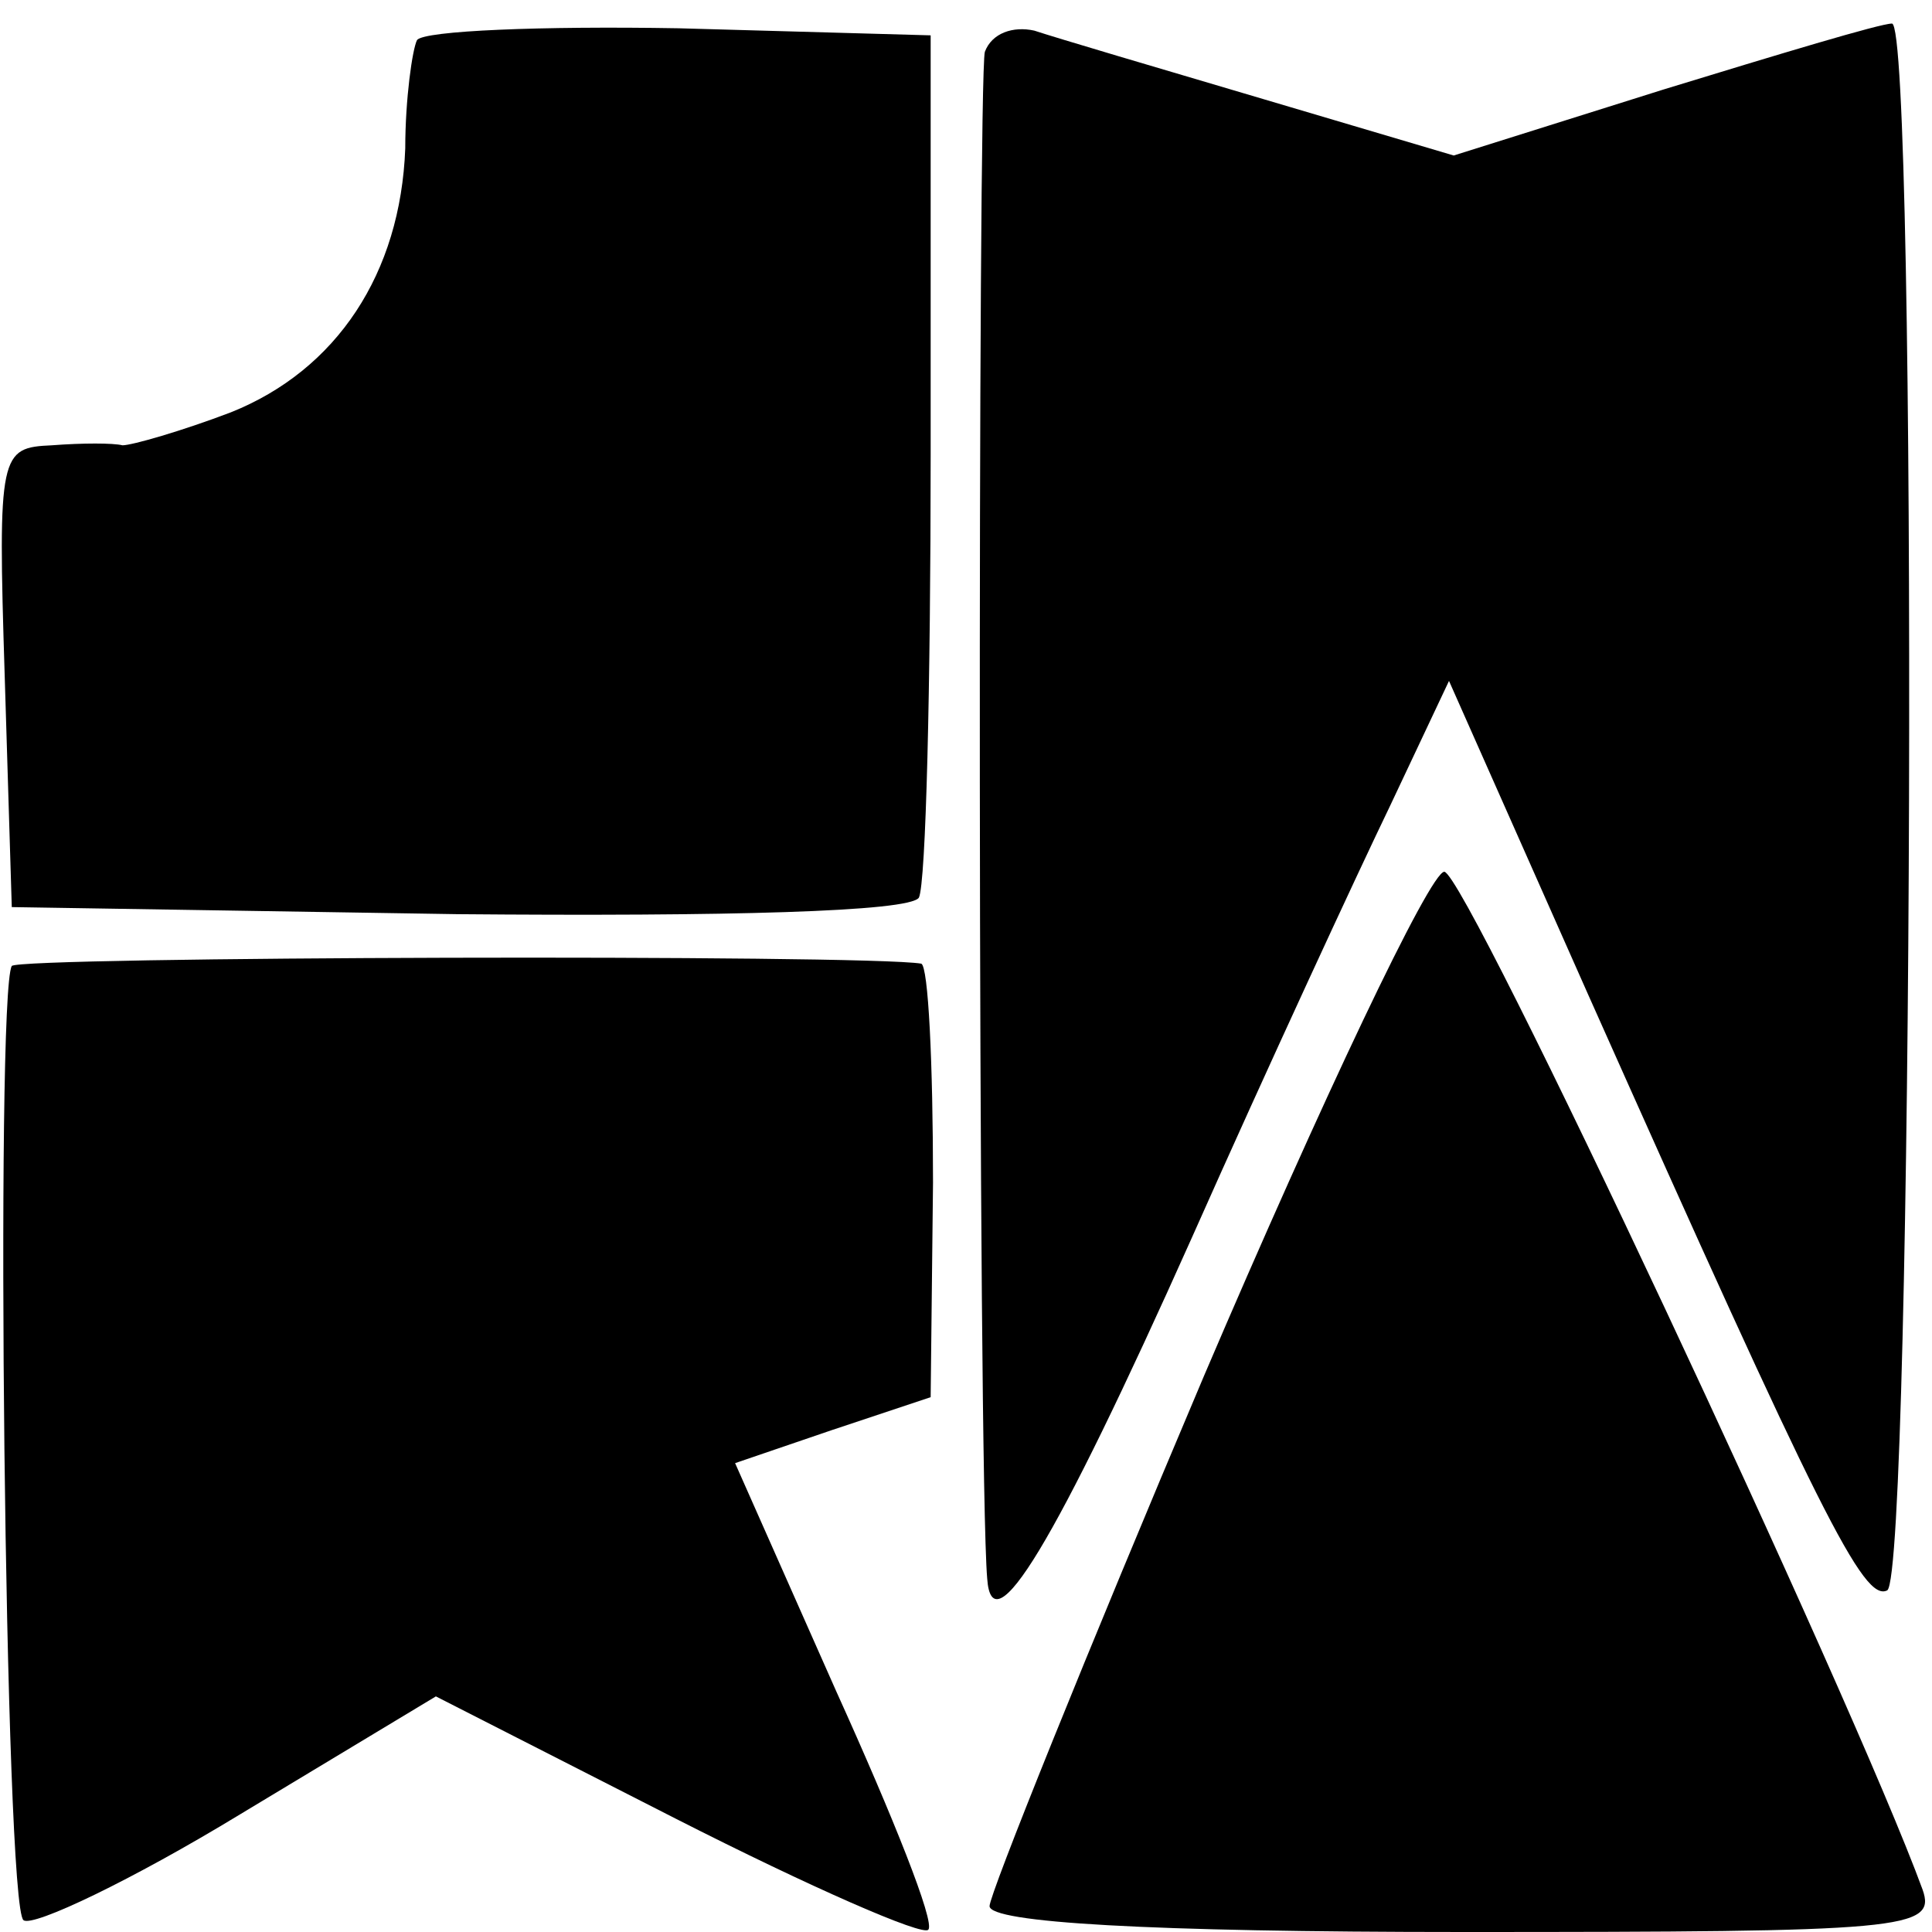
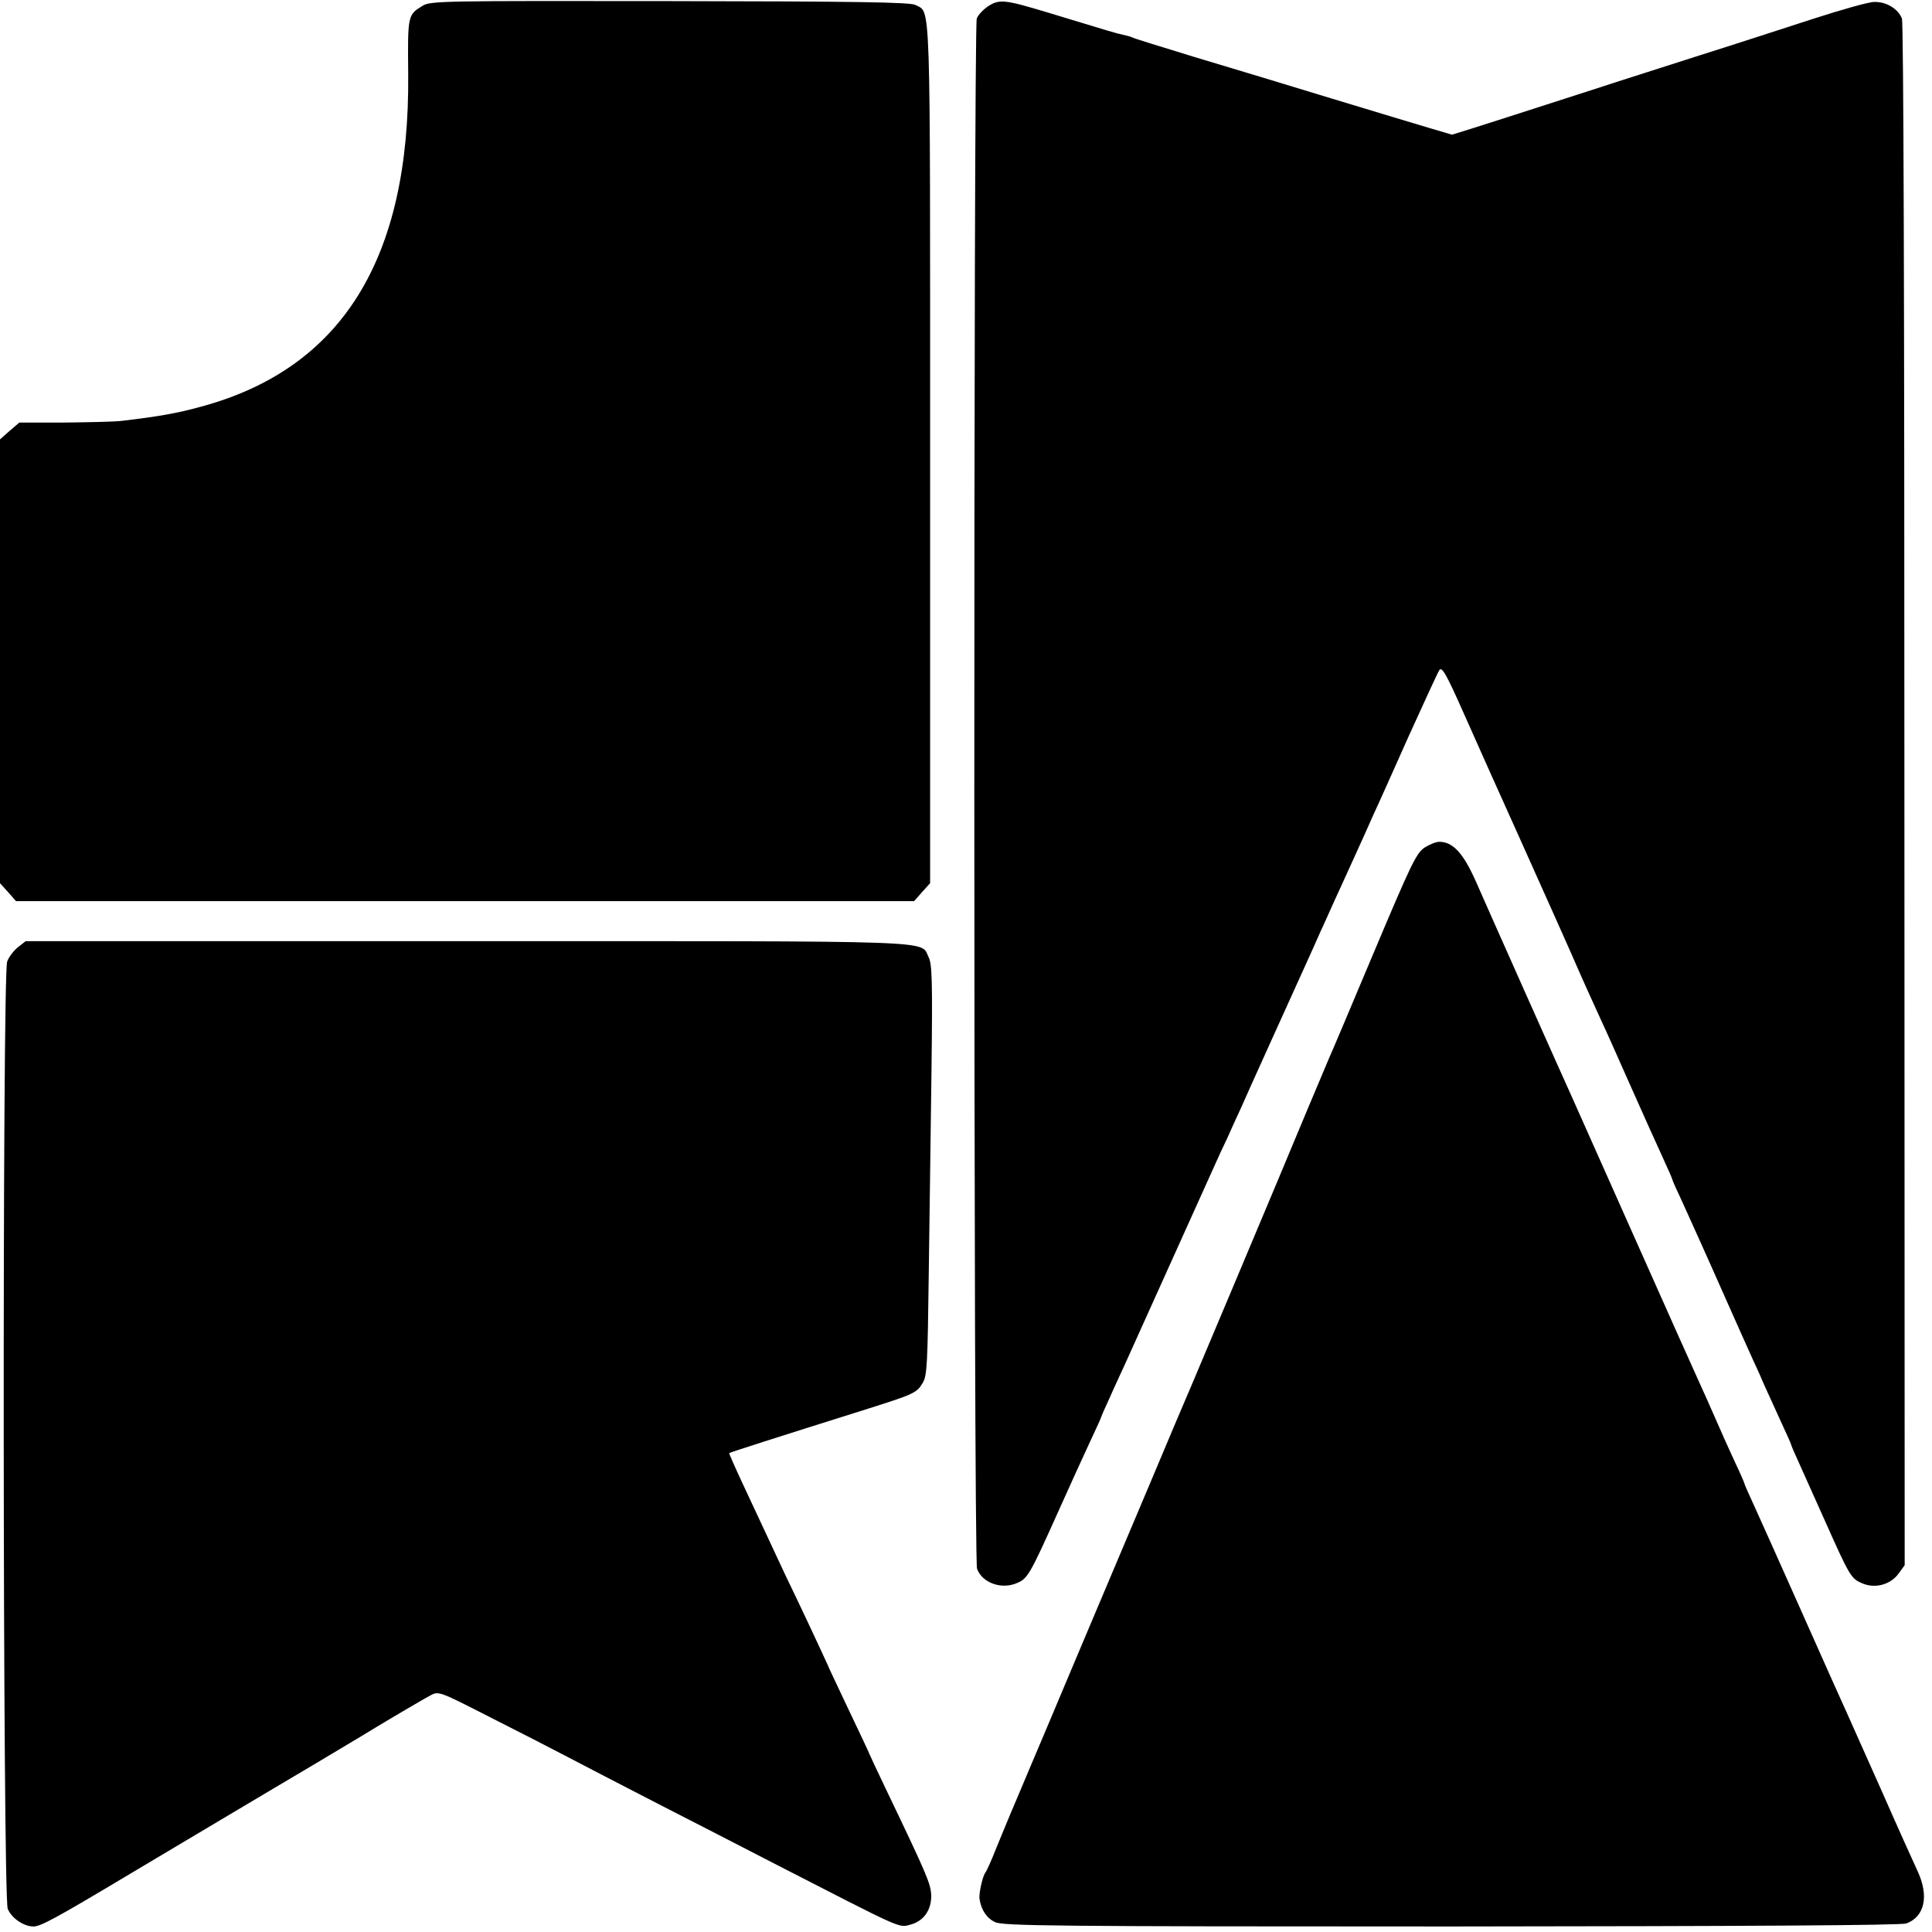
- <svg xmlns="http://www.w3.org/2000/svg" version="1.0" width="82pt" height="82pt" viewBox="0 0 82 82" preserveAspectRatio="xMidYMid meet">
-   <g transform="translate(0,82) scale(0.1,-0.1)" fill="#000000" stroke="none">
-     <path d="M177 803 c-2 -4 -5 -25 -5 -46 -2 -53 -29 -94 -74 -112 -21 -8 -42 -14 -46 -14 -4 1 -17 1 -30 0 -22 -1 -23 -3 -20 -98 l3 -98 189 -3 c114 -1 192 1 196 7 3 6 5 90 5 188 l0 178 -107 3 c-58 1 -108 -1 -111 -5z" />
-     <path d="M418 798 c-3 -11 -3 -601 1 -648 2 -29 28 13 87 145 32 72 70 154 84 183 l25 53 59 -133 c99 -222 117 -258 127 -253 11 7 13 665 2 665 -5 0 -48 -13 -97 -28 l-89 -28 -81 24 c-44 13 -88 26 -97 29 -9 2 -18 -1 -21 -9z" />
-     <path d="M511 236 c-50 -118 -91 -220 -91 -225 0 -7 67 -11 201 -11 187 0 201 1 195 18 -30 82 -194 432 -203 432 -6 0 -52 -97 -102 -214z" />
-     <path d="M5 410 c-7 -12 -3 -400 5 -405 4 -3 46 17 92 45 l83 50 102 -52 c57 -29 105 -50 107 -47 3 3 -15 48 -39 101 l-43 97 41 14 42 14 1 91 c0 51 -2 92 -5 93 -24 4 -384 3 -386 -1z" />
+ <svg xmlns="http://www.w3.org/2000/svg" version="1.0" width="700pt" height="700pt" viewBox="0 0 700 700" preserveAspectRatio="xMidYMid meet">
+   <g transform="translate(0,700) scale(0.1,-0.1)" fill="#000000" stroke="none">
+     <path d="M1531 6979 c-54 -33 -54 -34 -52 -249 6 -669 -241 -1065 -749 -1203 -86 -24 -155 -36 -290 -52 -25 -3 -118 -5 -208 -6 l-162 0 -35 -30 -35 -31 0 -804 0 -804 29 -32 29 -33 1627 0 1627 0 29 33 29 32 0 1556 c0 1688 3 1595 -53 1626 -17 10 -213 13 -889 14 -822 1 -868 1 -897 -17z" />
+     <path d="M3581 6978 c-18 -12 -37 -32 -42 -45 -12 -33 -12 -5584 1 -5617 19 -51 88 -76 144 -52 39 16 47 29 151 261 37 83 87 192 111 244 24 51 44 95 44 97 0 2 13 32 29 66 15 35 41 90 56 123 35 78 301 667 327 725 11 25 31 68 44 95 12 28 35 77 50 110 23 53 170 377 237 525 14 30 35 78 47 105 13 28 36 79 52 115 17 36 49 108 73 160 24 52 56 124 72 160 17 36 74 164 128 285 55 121 104 228 110 237 9 14 25 -13 90 -160 43 -97 132 -296 198 -442 154 -344 149 -332 190 -425 36 -83 72 -163 112 -250 13 -27 59 -131 103 -230 44 -99 96 -215 116 -258 20 -43 36 -80 36 -83 0 -2 15 -36 34 -76 18 -40 80 -176 136 -303 56 -126 112 -252 125 -280 13 -27 30 -66 38 -85 9 -19 34 -75 56 -123 23 -49 41 -90 41 -92 0 -3 14 -35 31 -72 17 -38 58 -129 91 -203 90 -202 95 -210 136 -227 47 -20 103 -4 132 37 l21 29 -1 2789 c0 1792 -3 2799 -9 2815 -14 35 -56 61 -100 60 -20 0 -119 -28 -221 -61 -102 -33 -286 -93 -410 -132 -124 -40 -295 -94 -380 -122 -322 -104 -367 -118 -442 -142 l-77 -24 -78 23 c-43 13 -204 61 -358 108 -154 47 -378 115 -499 151 -120 37 -222 68 -225 71 -4 2 -18 6 -32 9 -24 5 -41 10 -274 81 -153 46 -173 49 -214 23z" />
+     <path d="M5160 3928 c-29 -20 -50 -65 -182 -378 -82 -195 -155 -368 -163 -385 -7 -16 -42 -100 -78 -185 -89 -215 -465 -1108 -482 -1145 -12 -29 -109 -259 -285 -675 -45 -107 -88 -208 -95 -225 -7 -16 -43 -102 -80 -190 -37 -88 -88 -207 -112 -265 -25 -58 -58 -139 -75 -180 -16 -41 -33 -79 -38 -85 -10 -13 -24 -76 -21 -95 6 -40 26 -70 56 -84 29 -14 203 -16 1653 -16 1067 1 1630 4 1649 11 66 24 83 99 41 189 -14 30 -74 163 -132 295 -59 132 -115 258 -125 280 -10 22 -83 184 -161 360 -78 176 -158 353 -176 393 -19 41 -34 75 -34 78 0 2 -16 39 -36 81 -20 43 -51 112 -69 154 -18 41 -44 100 -58 130 -14 30 -118 263 -232 519 -114 256 -215 483 -225 505 -40 88 -311 696 -352 790 -46 104 -84 145 -133 145 -12 0 -37 -10 -55 -22z" />
+     <path d="M65 3568 c-15 -12 -33 -35 -39 -52 -18 -46 -16 -3388 2 -3432 14 -34 58 -64 93 -64 26 0 80 29 349 190 216 129 481 286 521 310 23 13 281 167 319 190 83 51 231 138 253 149 26 14 35 10 209 -79 101 -51 228 -116 283 -145 55 -29 204 -106 330 -171 127 -65 320 -164 430 -221 452 -232 441 -228 481 -217 50 12 79 53 78 107 -2 42 -13 69 -160 376 -35 73 -64 135 -64 136 0 2 -34 74 -75 160 -41 87 -75 158 -75 160 0 1 -29 63 -63 136 -35 74 -75 159 -90 189 -46 99 -104 222 -156 334 -28 60 -50 110 -49 111 3 3 163 54 503 161 167 53 177 57 199 95 15 25 17 72 21 391 3 200 7 533 10 741 4 323 2 383 -10 408 -33 63 83 59 -1673 59 l-1599 0 -28 -22z" />
  </g>
</svg>
